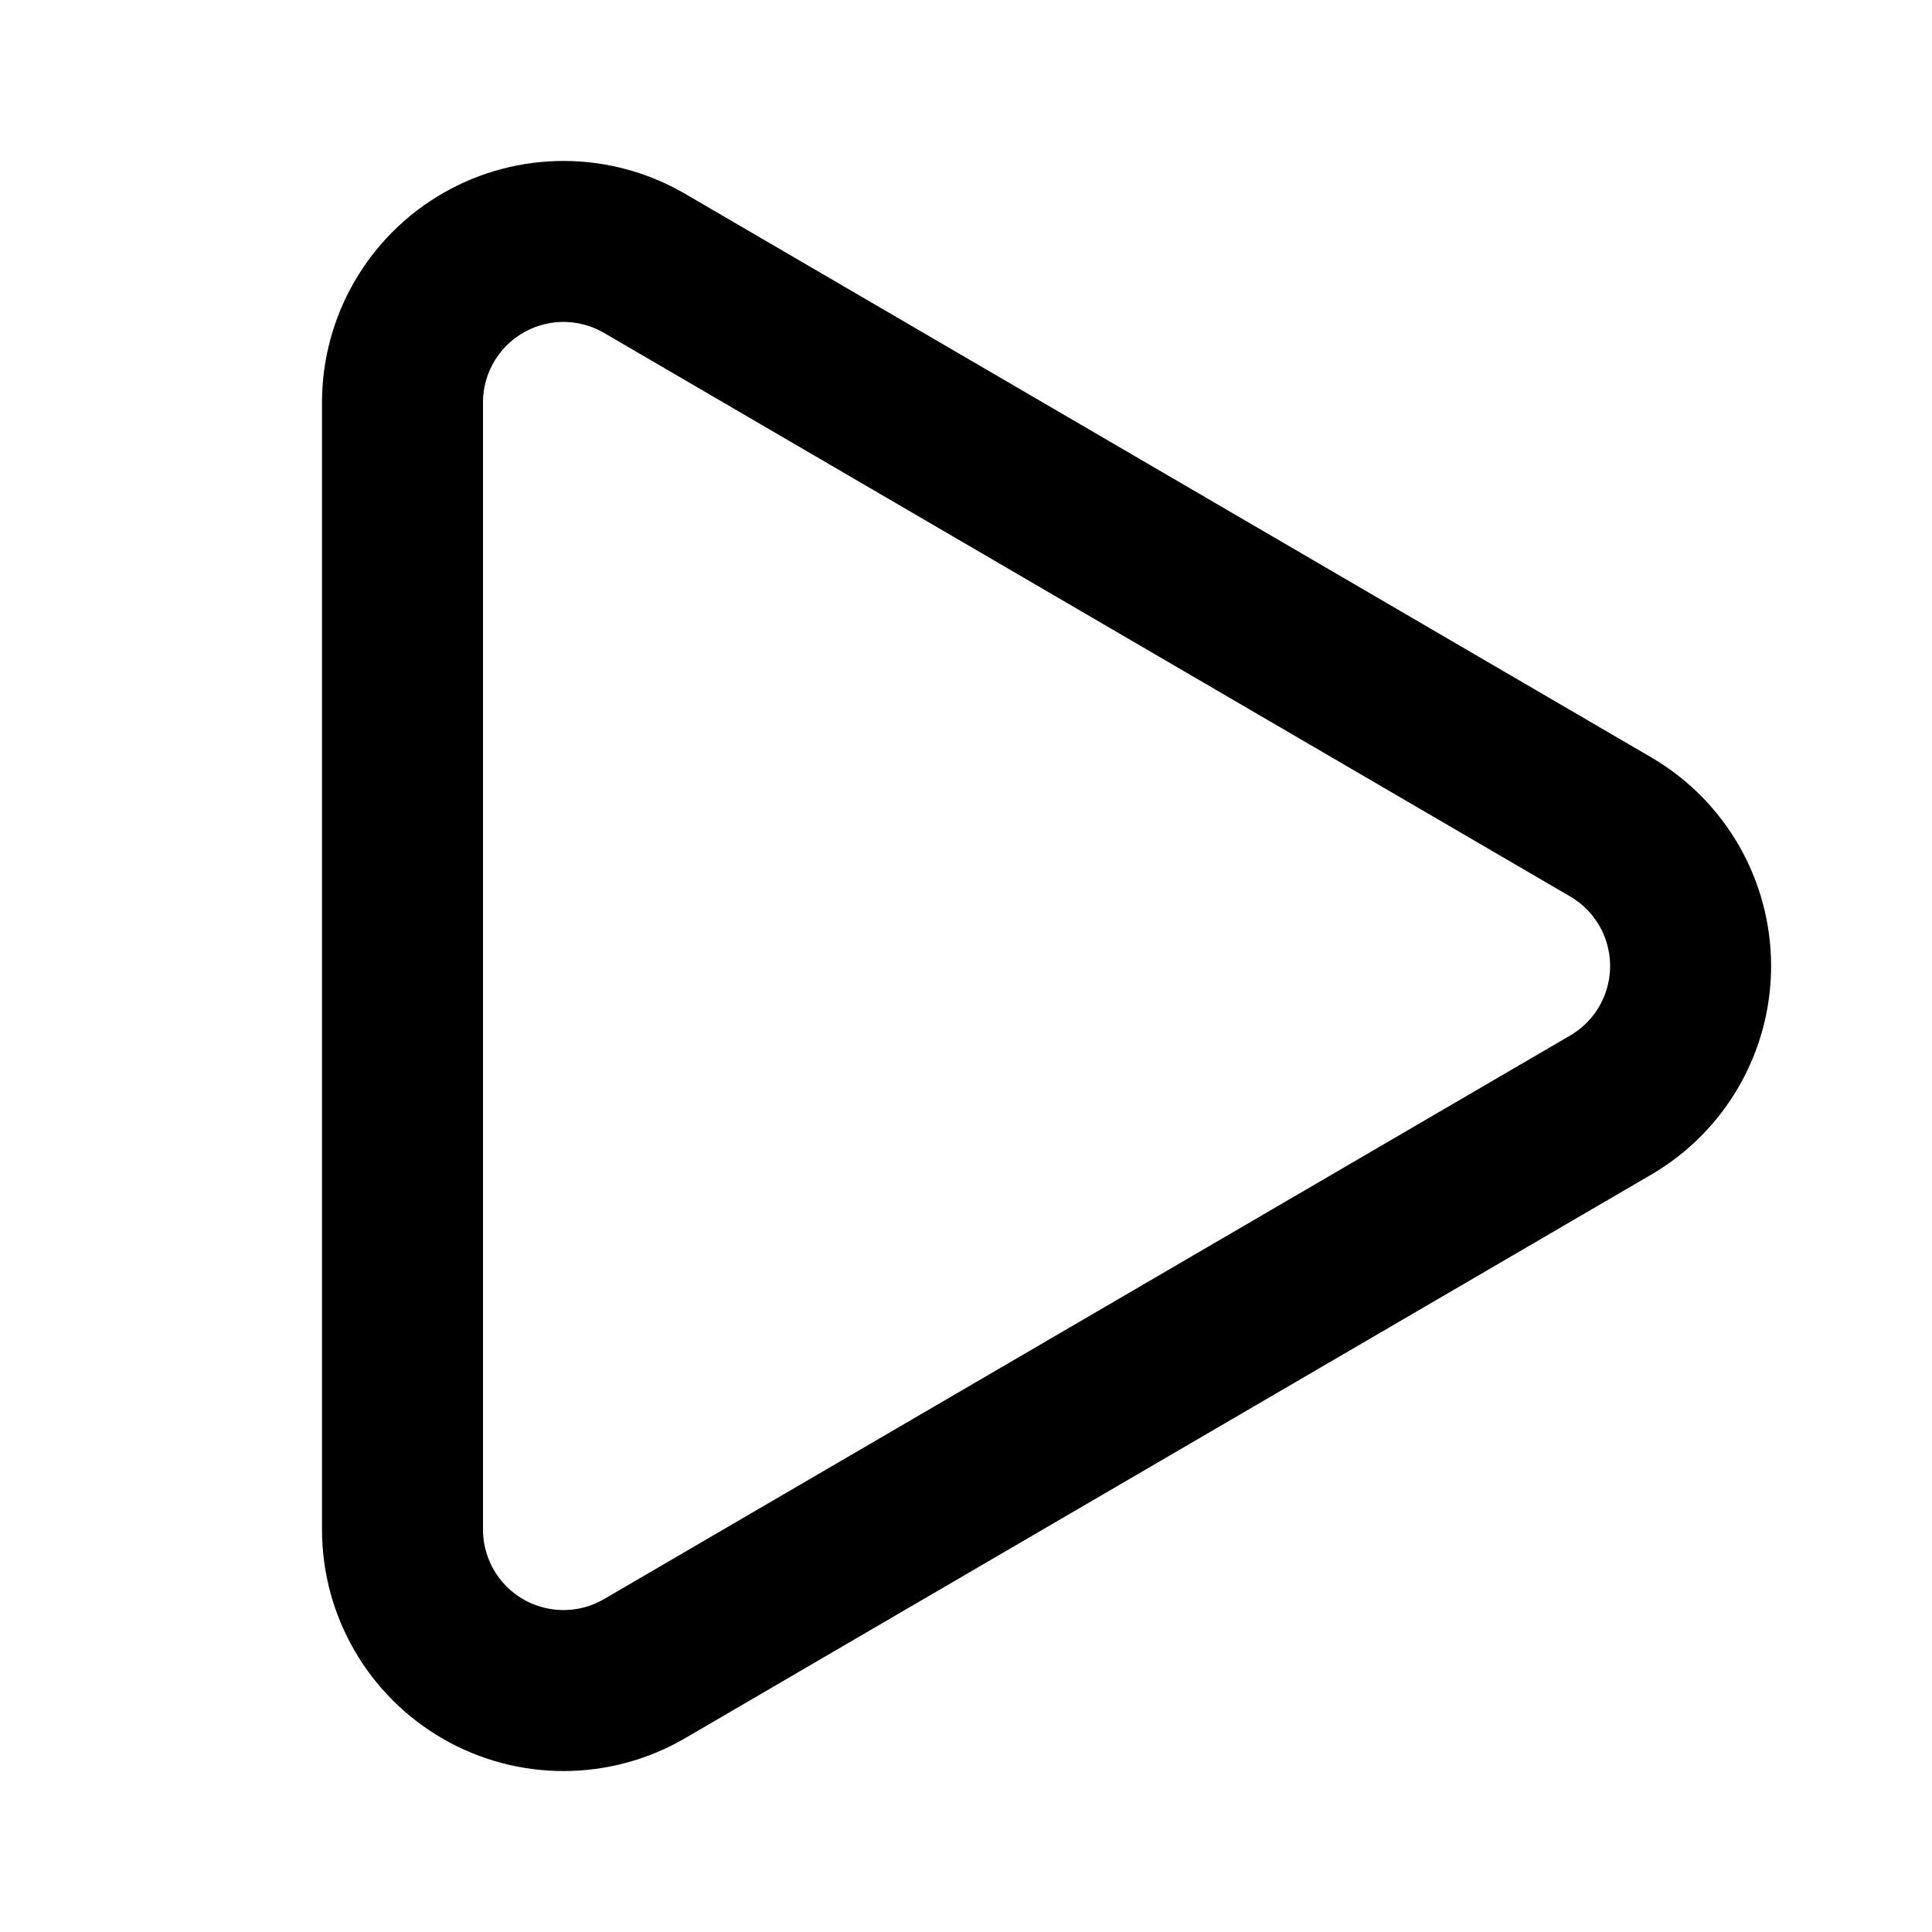
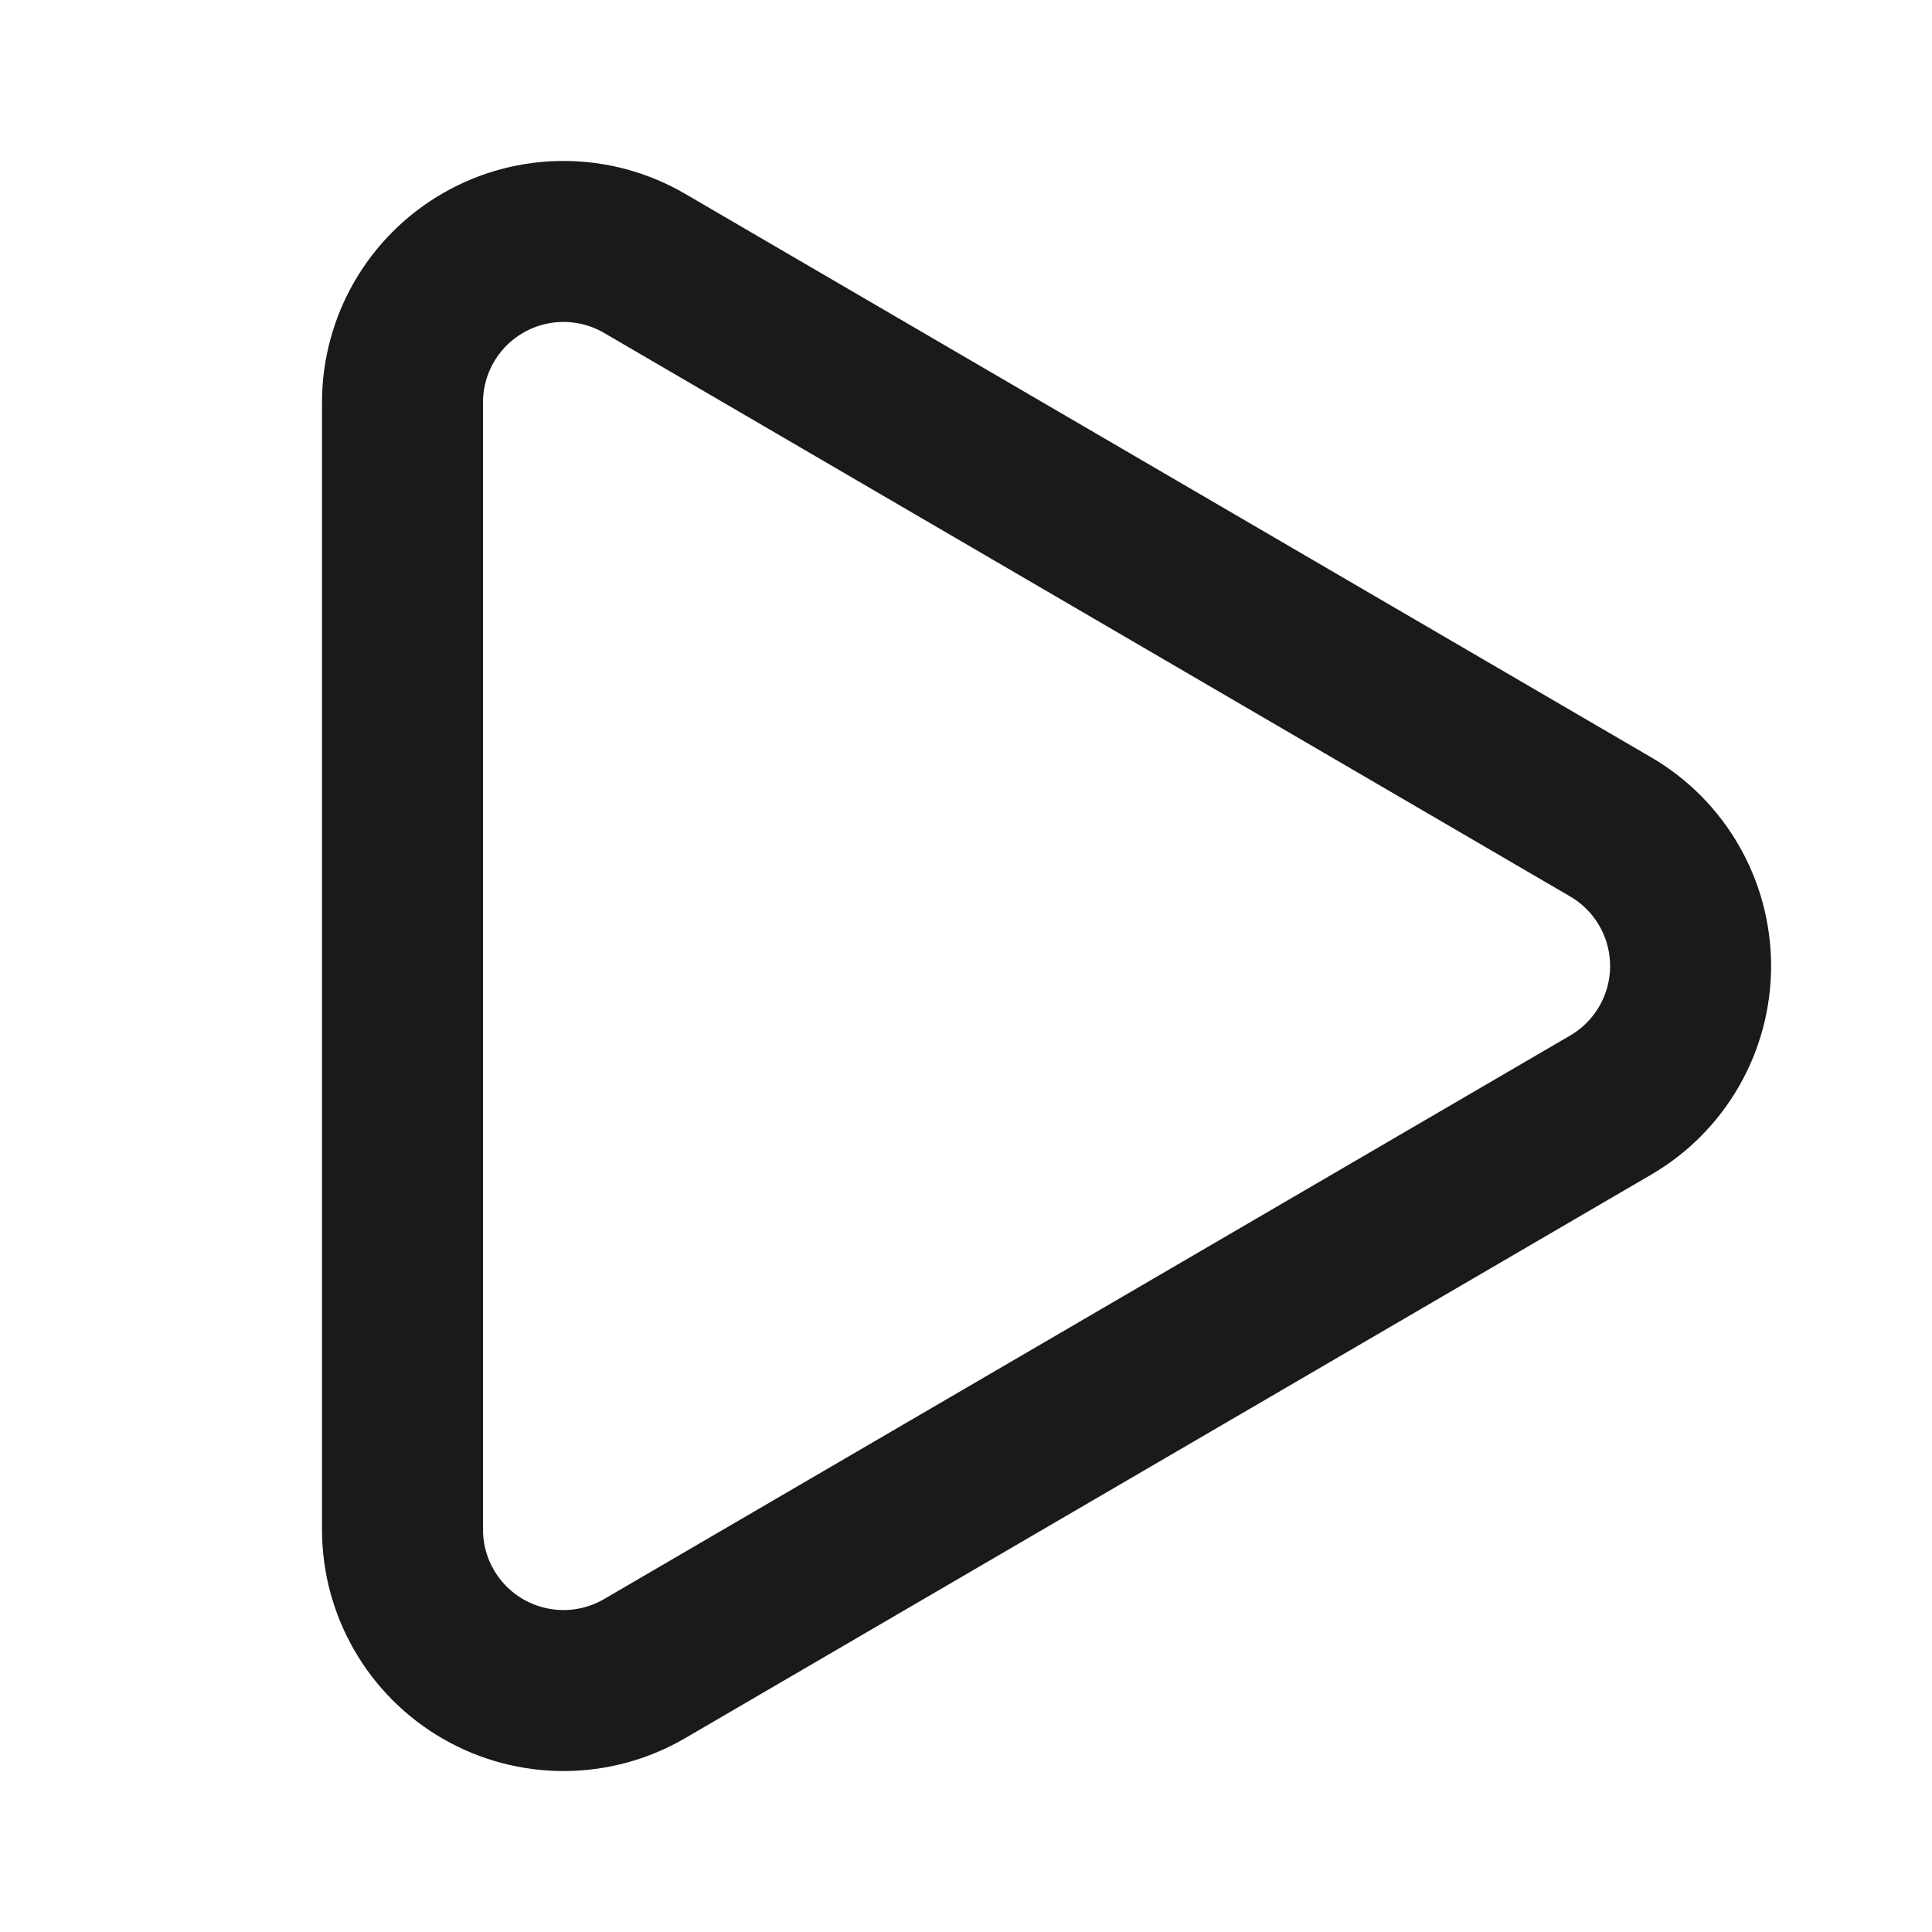
- <svg xmlns="http://www.w3.org/2000/svg" width="24" height="24" viewBox="0 0 24 24" fill="none" stroke="currentColor" stroke-width="2" stroke-linecap="round" stroke-linejoin="round">
+ <svg xmlns="http://www.w3.org/2000/svg" color="#1a1a1a" width="24" height="24" viewBox="0 0 24 24" fill="none" stroke="currentColor" stroke-width="2" stroke-linecap="round" stroke-linejoin="round">
  <path d="M5 5a2 2 0 0 1 3.008-1.728l11.997 6.998a2 2 0 0 1 .003 3.458l-12 7A2 2 0 0 1 5 19z" />
</svg>
